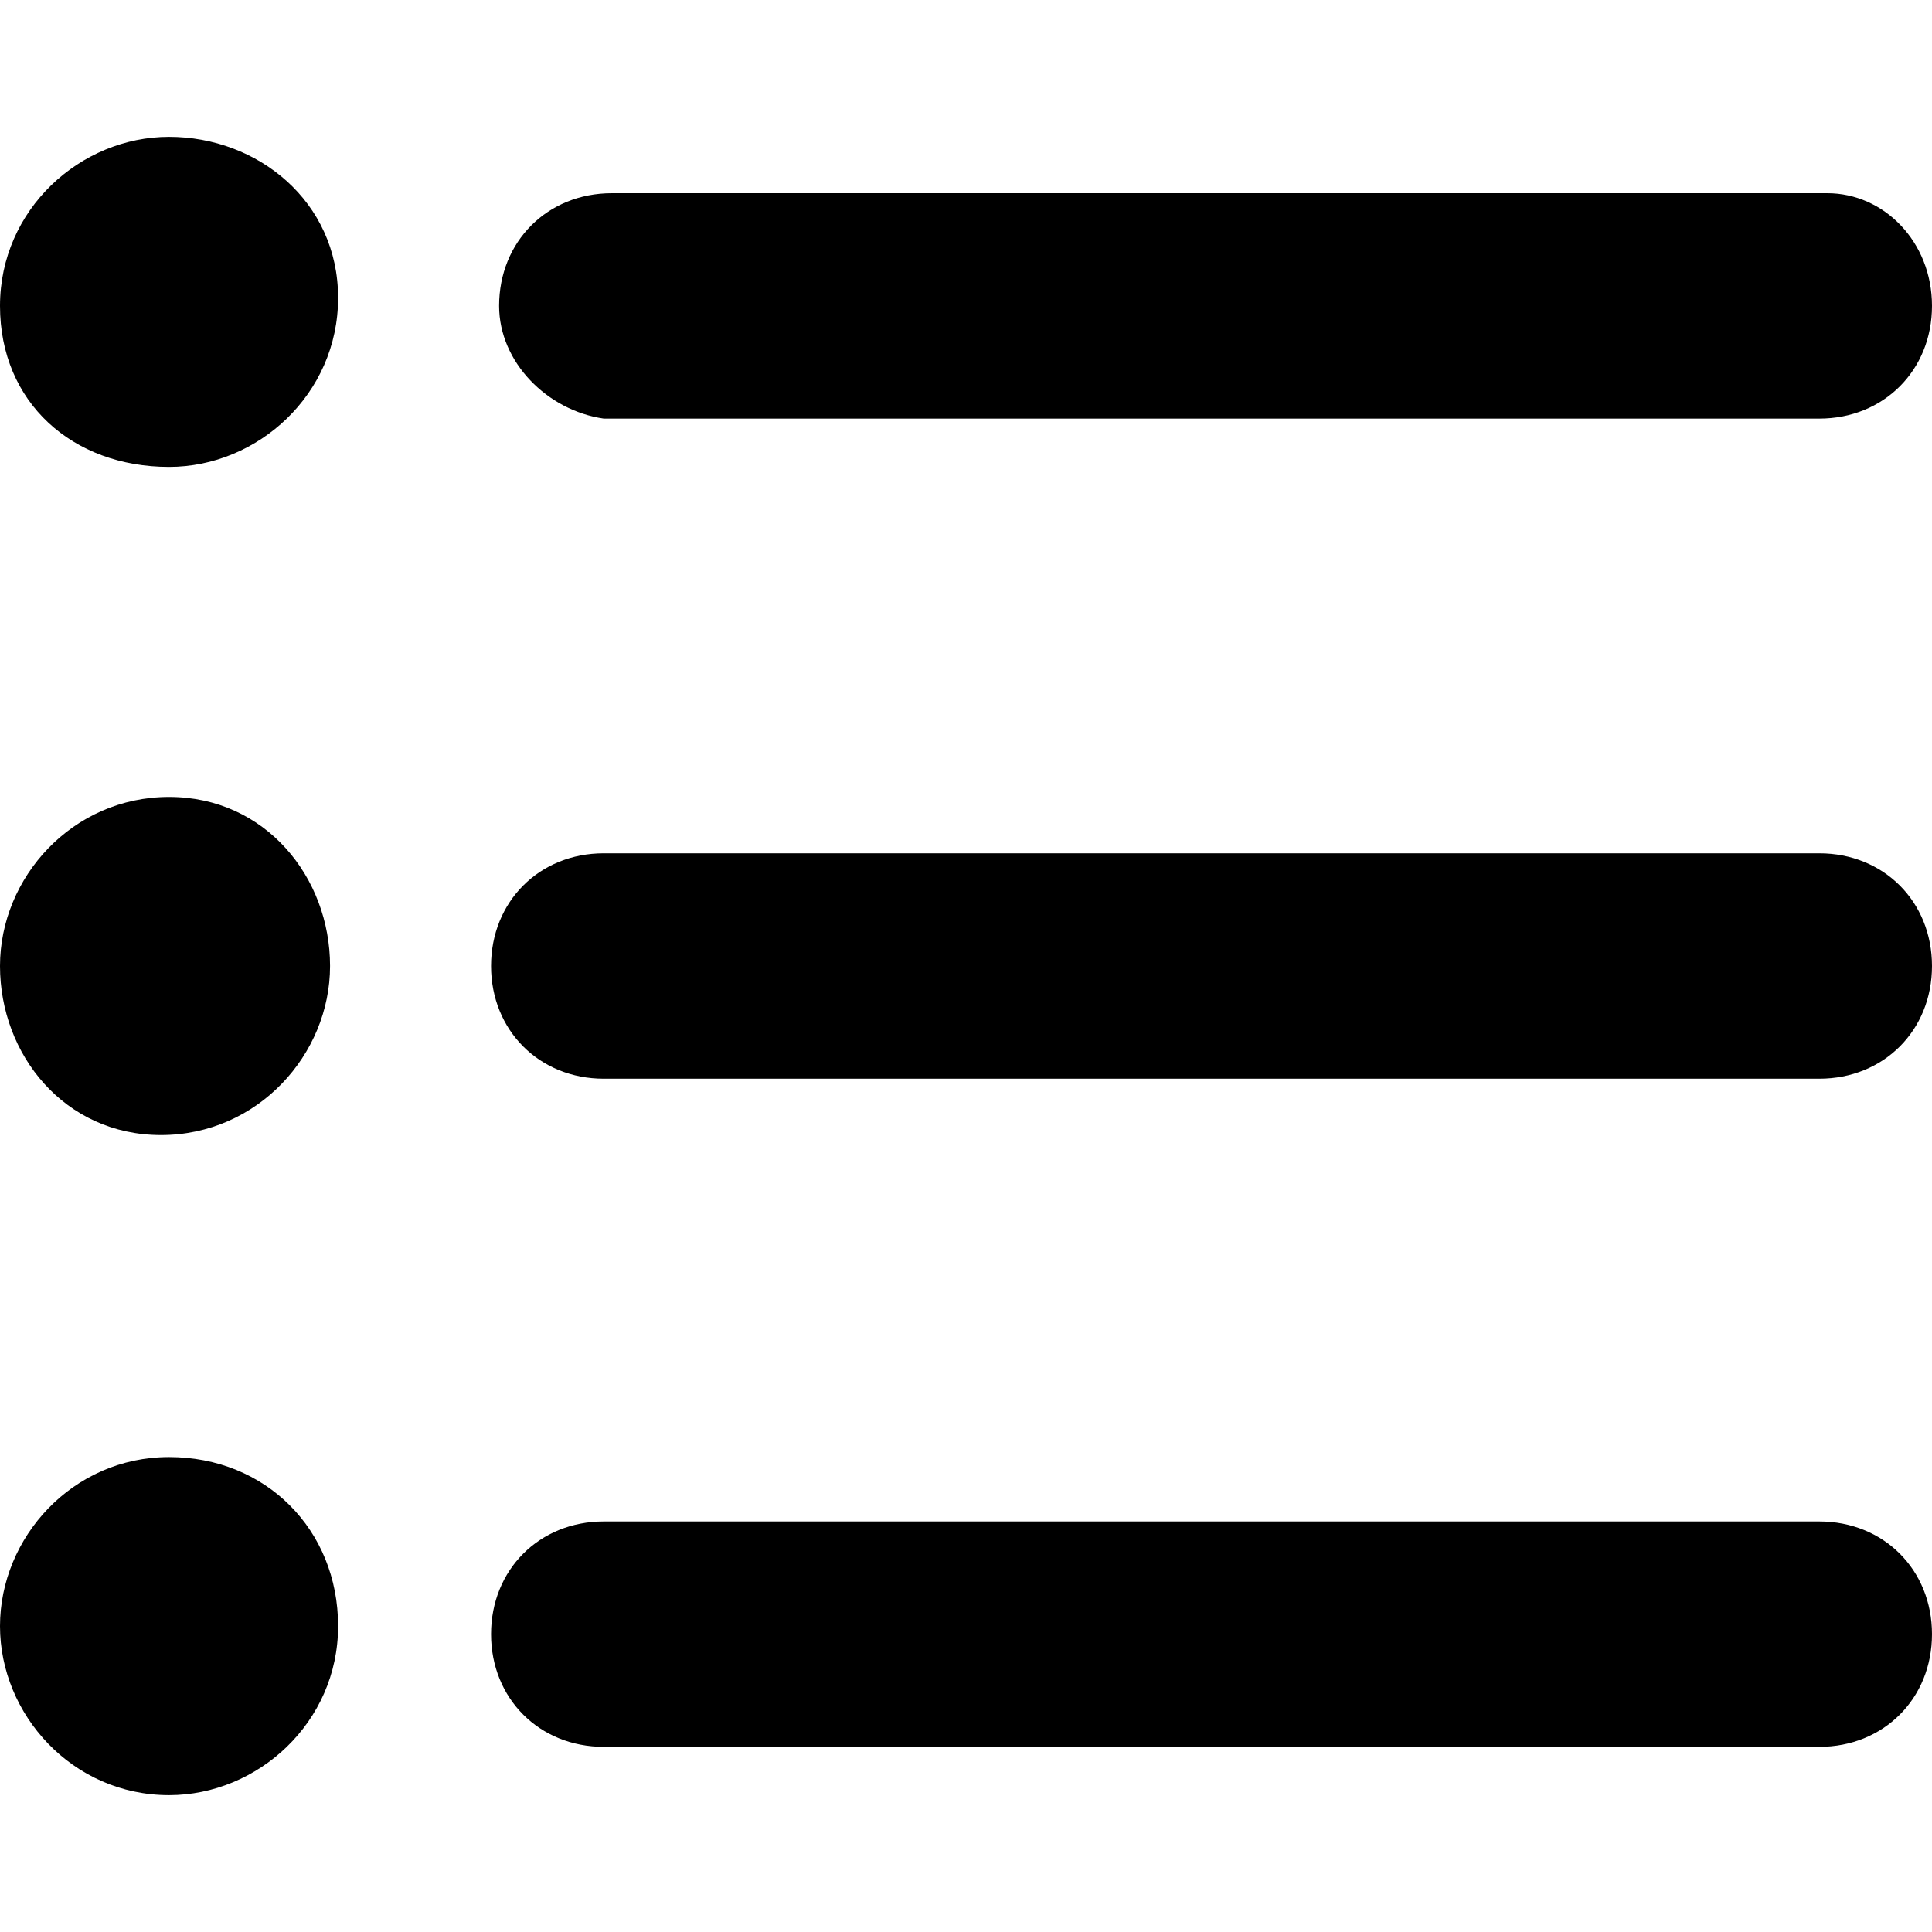
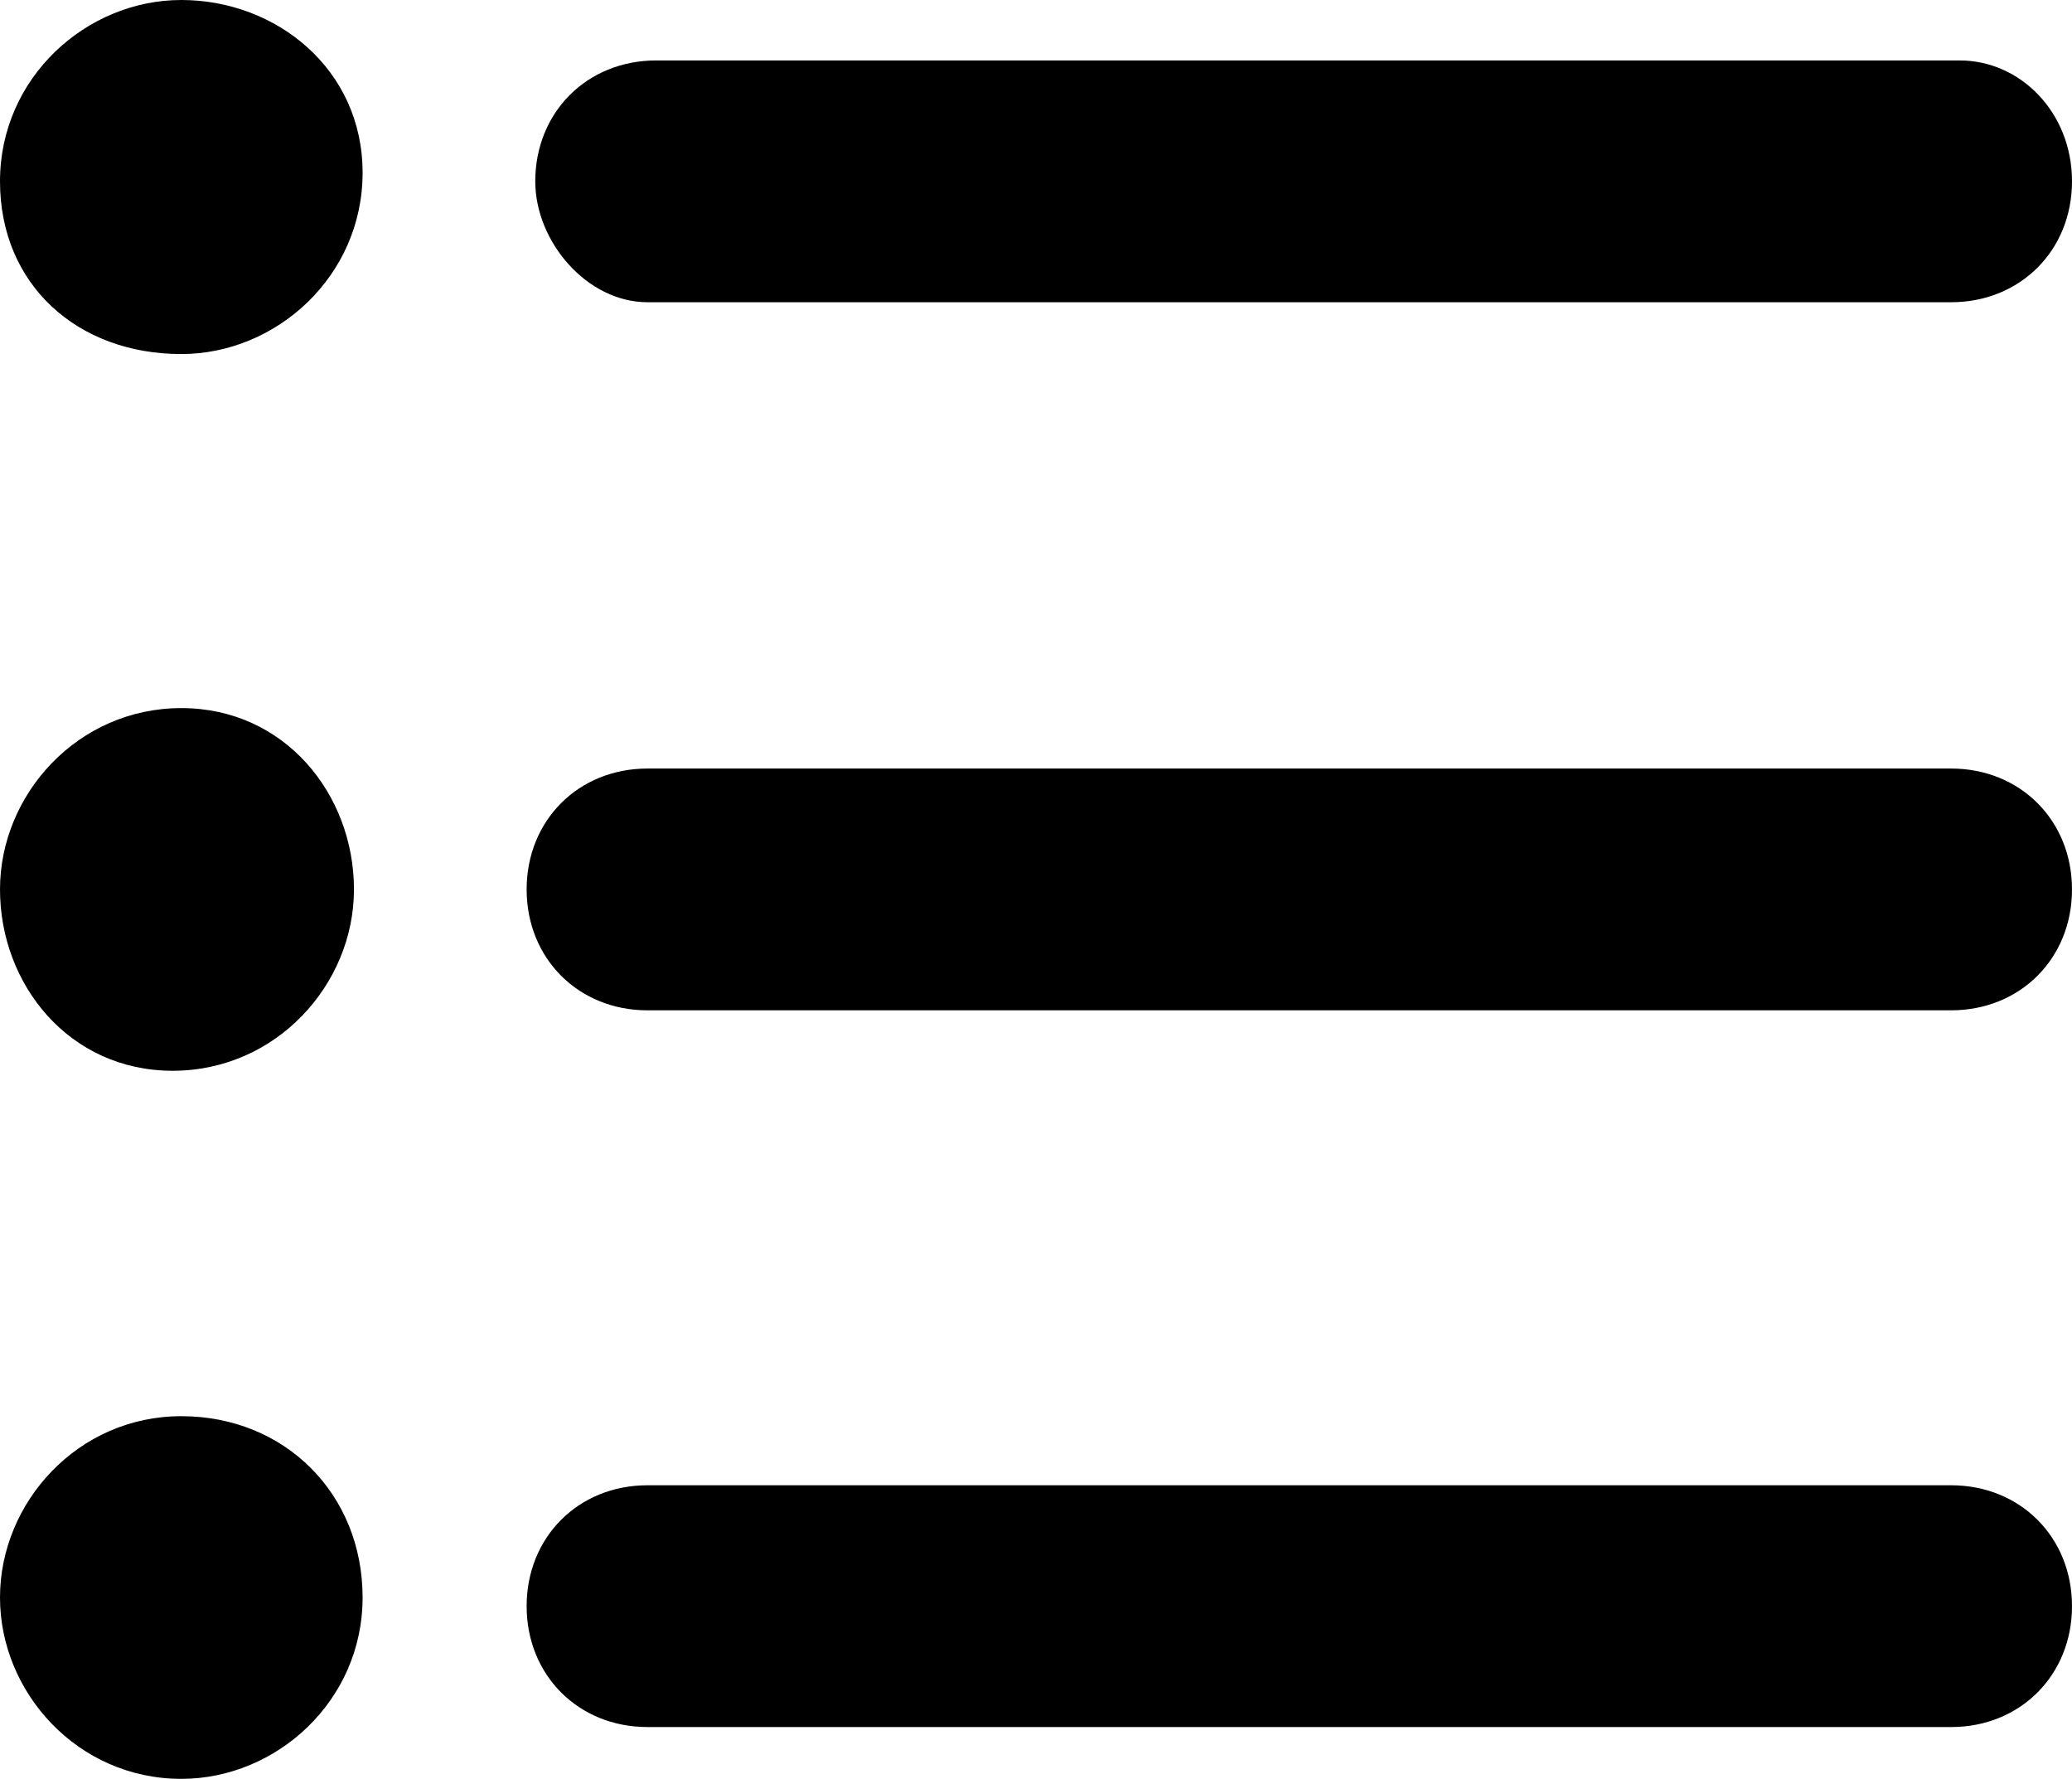
- <svg xmlns="http://www.w3.org/2000/svg" viewBox="0 0 24 24">
-   <path fill-rule="evenodd" d="M2.1 5.8c1.1 0 2.1-.9 2.1-2.1s-1-2-2.1-2S0 2.6 0 3.8s.9 2 2.1 2m4.1-2c0-.8.6-1.4 1.4-1.4h15.1c.7 0 1.3.6 1.3 1.4s-.6 1.4-1.4 1.4H7.5c-.7-.1-1.3-.7-1.3-1.4m1.3 6.8c-.8 0-1.4.6-1.4 1.4s.6 1.4 1.4 1.4h15.1c.8 0 1.4-.6 1.4-1.4s-.6-1.4-1.4-1.4zm0 8.3c-.8 0-1.4.6-1.4 1.4s.6 1.4 1.4 1.4h15.1c.8 0 1.4-.6 1.4-1.4s-.6-1.4-1.4-1.4zM4.1 12c0 1.1-.9 2.1-2.1 2.1s-2-1-2-2.1.9-2.1 2.1-2.1 2 1 2 2.1m-2 10.3c1.1 0 2.1-.9 2.1-2.1s-.9-2.1-2.1-2.1-2.1 1-2.1 2.1.9 2.1 2.1 2.1" clip-rule="evenodd" />
+ <svg xmlns="http://www.w3.org/2000/svg" viewBox="0 0 24 20.6">
+   <path d="m2.1 4.1c1.1 0 2.1-.9 2.1-2.1s-1-2-2.1-2-2.1.9-2.1 2.1.9 2 2.1 2m4.1-2c0-.8.6-1.4 1.4-1.4h15.1c.7 0 1.3.6 1.3 1.4s-.6 1.4-1.4 1.4h-15.1c-.7 0-1.3-.7-1.3-1.4m1.3 6.8c-.8 0-1.4.6-1.4 1.4s.6 1.4 1.4 1.4h15.1c.8 0 1.4-.6 1.4-1.4s-.6-1.4-1.4-1.4zm0 8.3c-.8 0-1.4.6-1.4 1.4s.6 1.4 1.4 1.4h15.1c.8 0 1.4-.6 1.4-1.4s-.6-1.4-1.4-1.4zm-3.4-6.9c0 1.1-.9 2.1-2.1 2.1s-2-1-2-2.1.9-2.1 2.1-2.1 2 1 2 2.1m-2 10.3c1.1 0 2.1-.9 2.1-2.1s-.9-2.1-2.1-2.1-2.1 1-2.1 2.1.9 2.1 2.1 2.1" fill-rule="evenodd" />
</svg>
